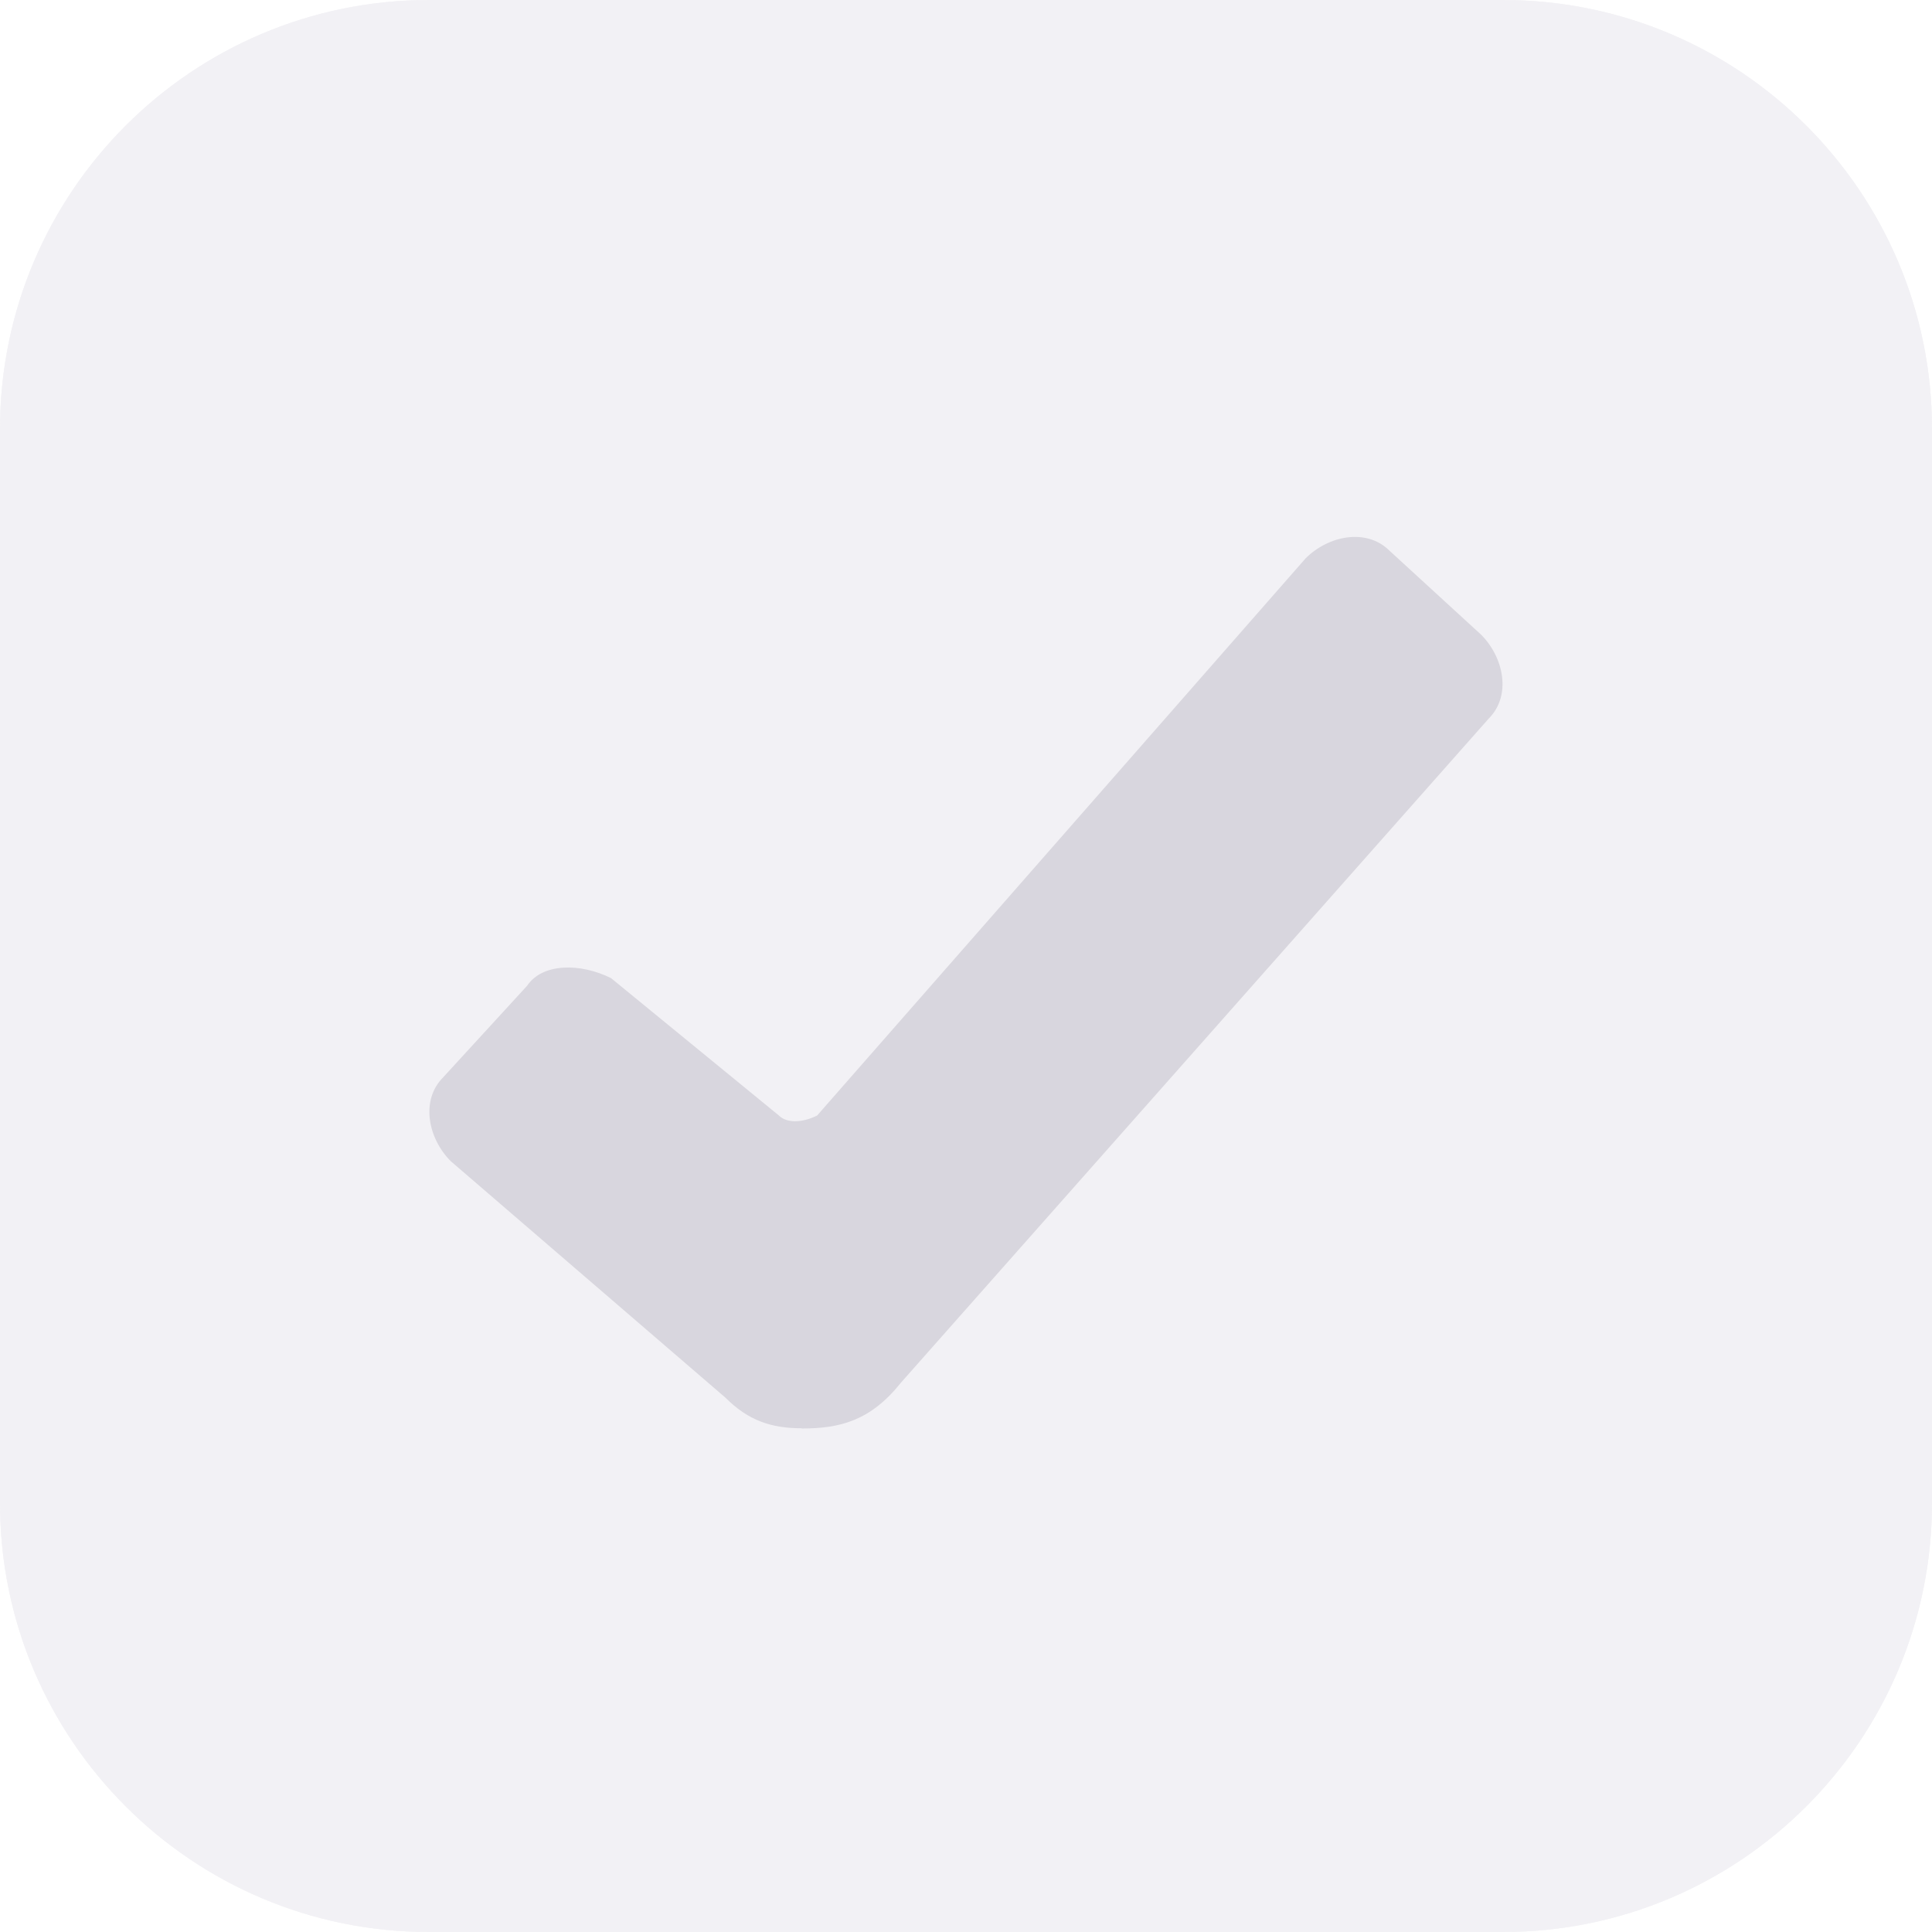
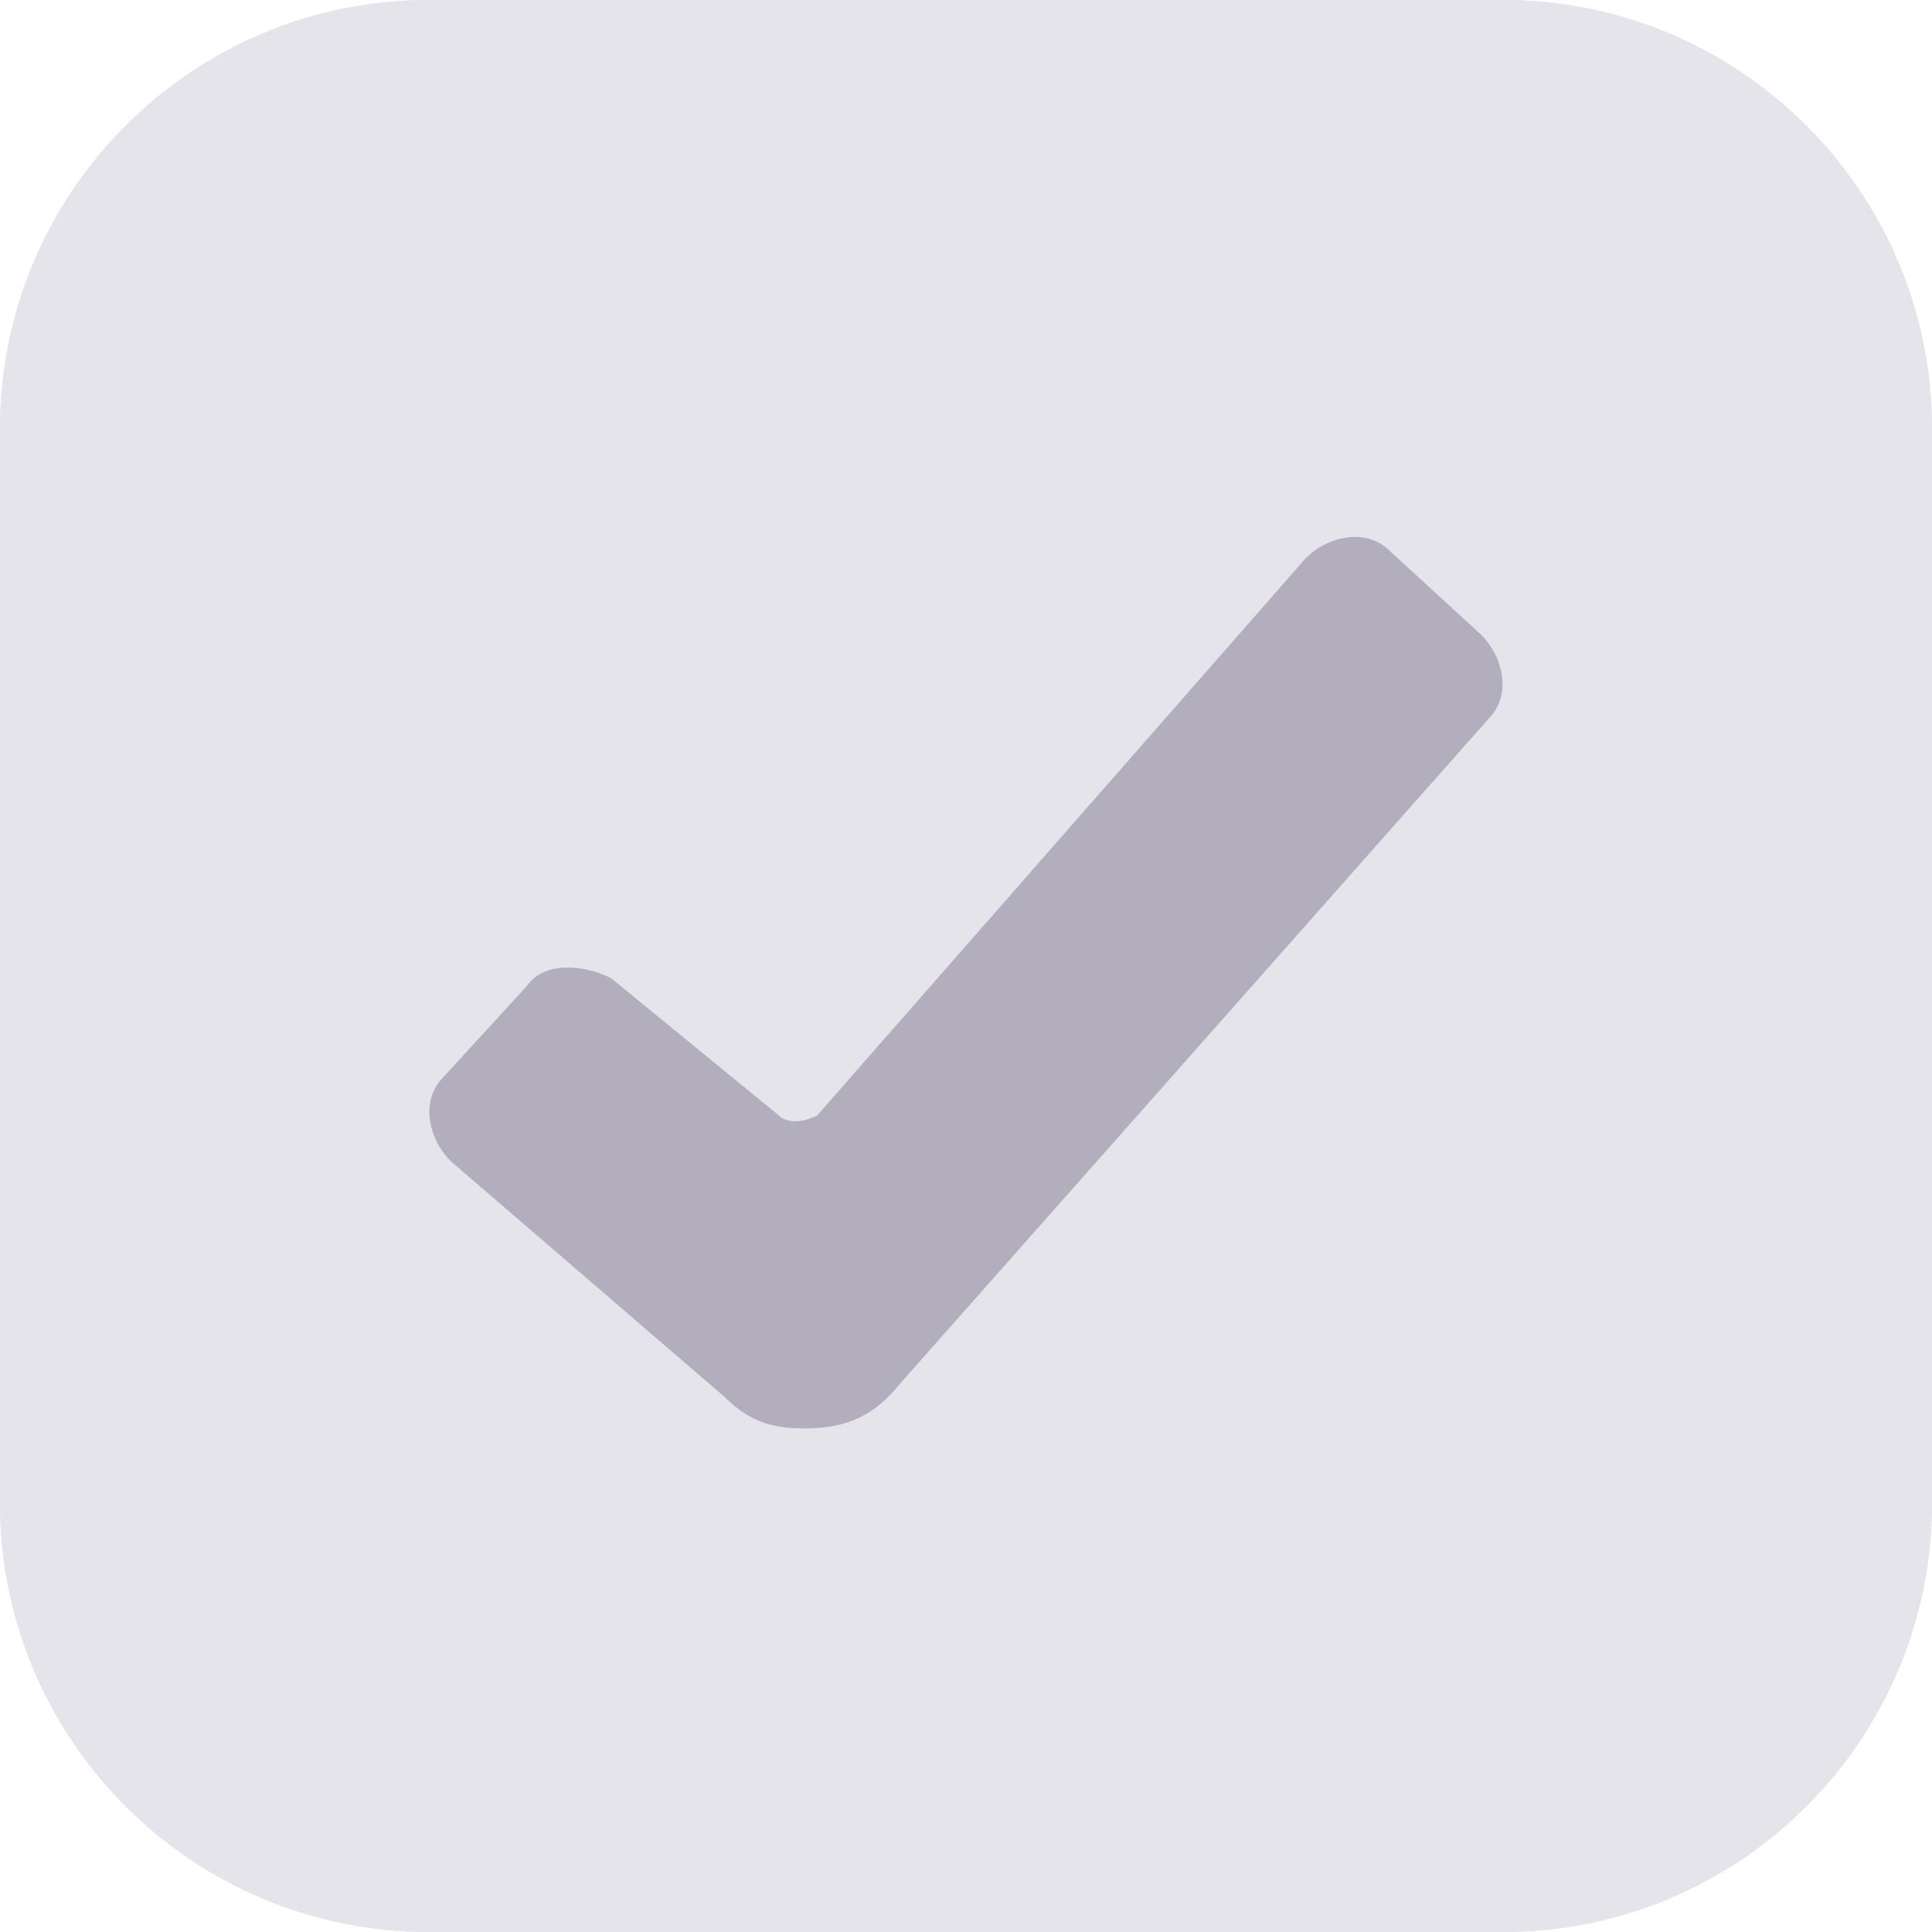
<svg xmlns="http://www.w3.org/2000/svg" viewBox="0 0 18 18">
-   <g fill="none" opacity=".5">
+   <g fill="none">
    <path fill="#E6E4EB" d="M3.995 0h10.01A3.997 3.997 0 0 1 18 3.995v10.01A3.997 3.997 0 0 1 14.005 18H3.995A3.997 3.997 0 0 1 0 14.005V3.995A3.997 3.997 0 0 1 3.995 0z" />
    <path fill="#E6E4EB" d="M1 14.005A2.997 2.997 0 0 0 3.995 17h10.01A2.997 2.997 0 0 0 17 14.005V3.995A2.997 2.997 0 0 0 14.005 1H3.995A2.997 2.997 0 0 0 1 3.995v10.01zM3.995 0h10.01A3.997 3.997 0 0 1 18 3.995v10.01A3.997 3.997 0 0 1 14.005 18H3.995A3.997 3.997 0 0 1 0 14.005V3.995A3.997 3.997 0 0 1 3.995 0z" />
    <path fill="#B2AEBD" d="M7.471 13.307c-.284 0-.498-.071-.711-.284L4.2 10.819c-.213-.213-.284-.569-.071-.782l.782-.853c.142-.213.498-.213.782-.071l1.564 1.28c.071.071.213.071.356 0l4.551-5.191c.213-.213.569-.284.782-.071l.853.782c.213.213.284.569.071.782l-5.476 6.187c-.284.356-.569.427-.924.427z" />
  </g>
</svg>
